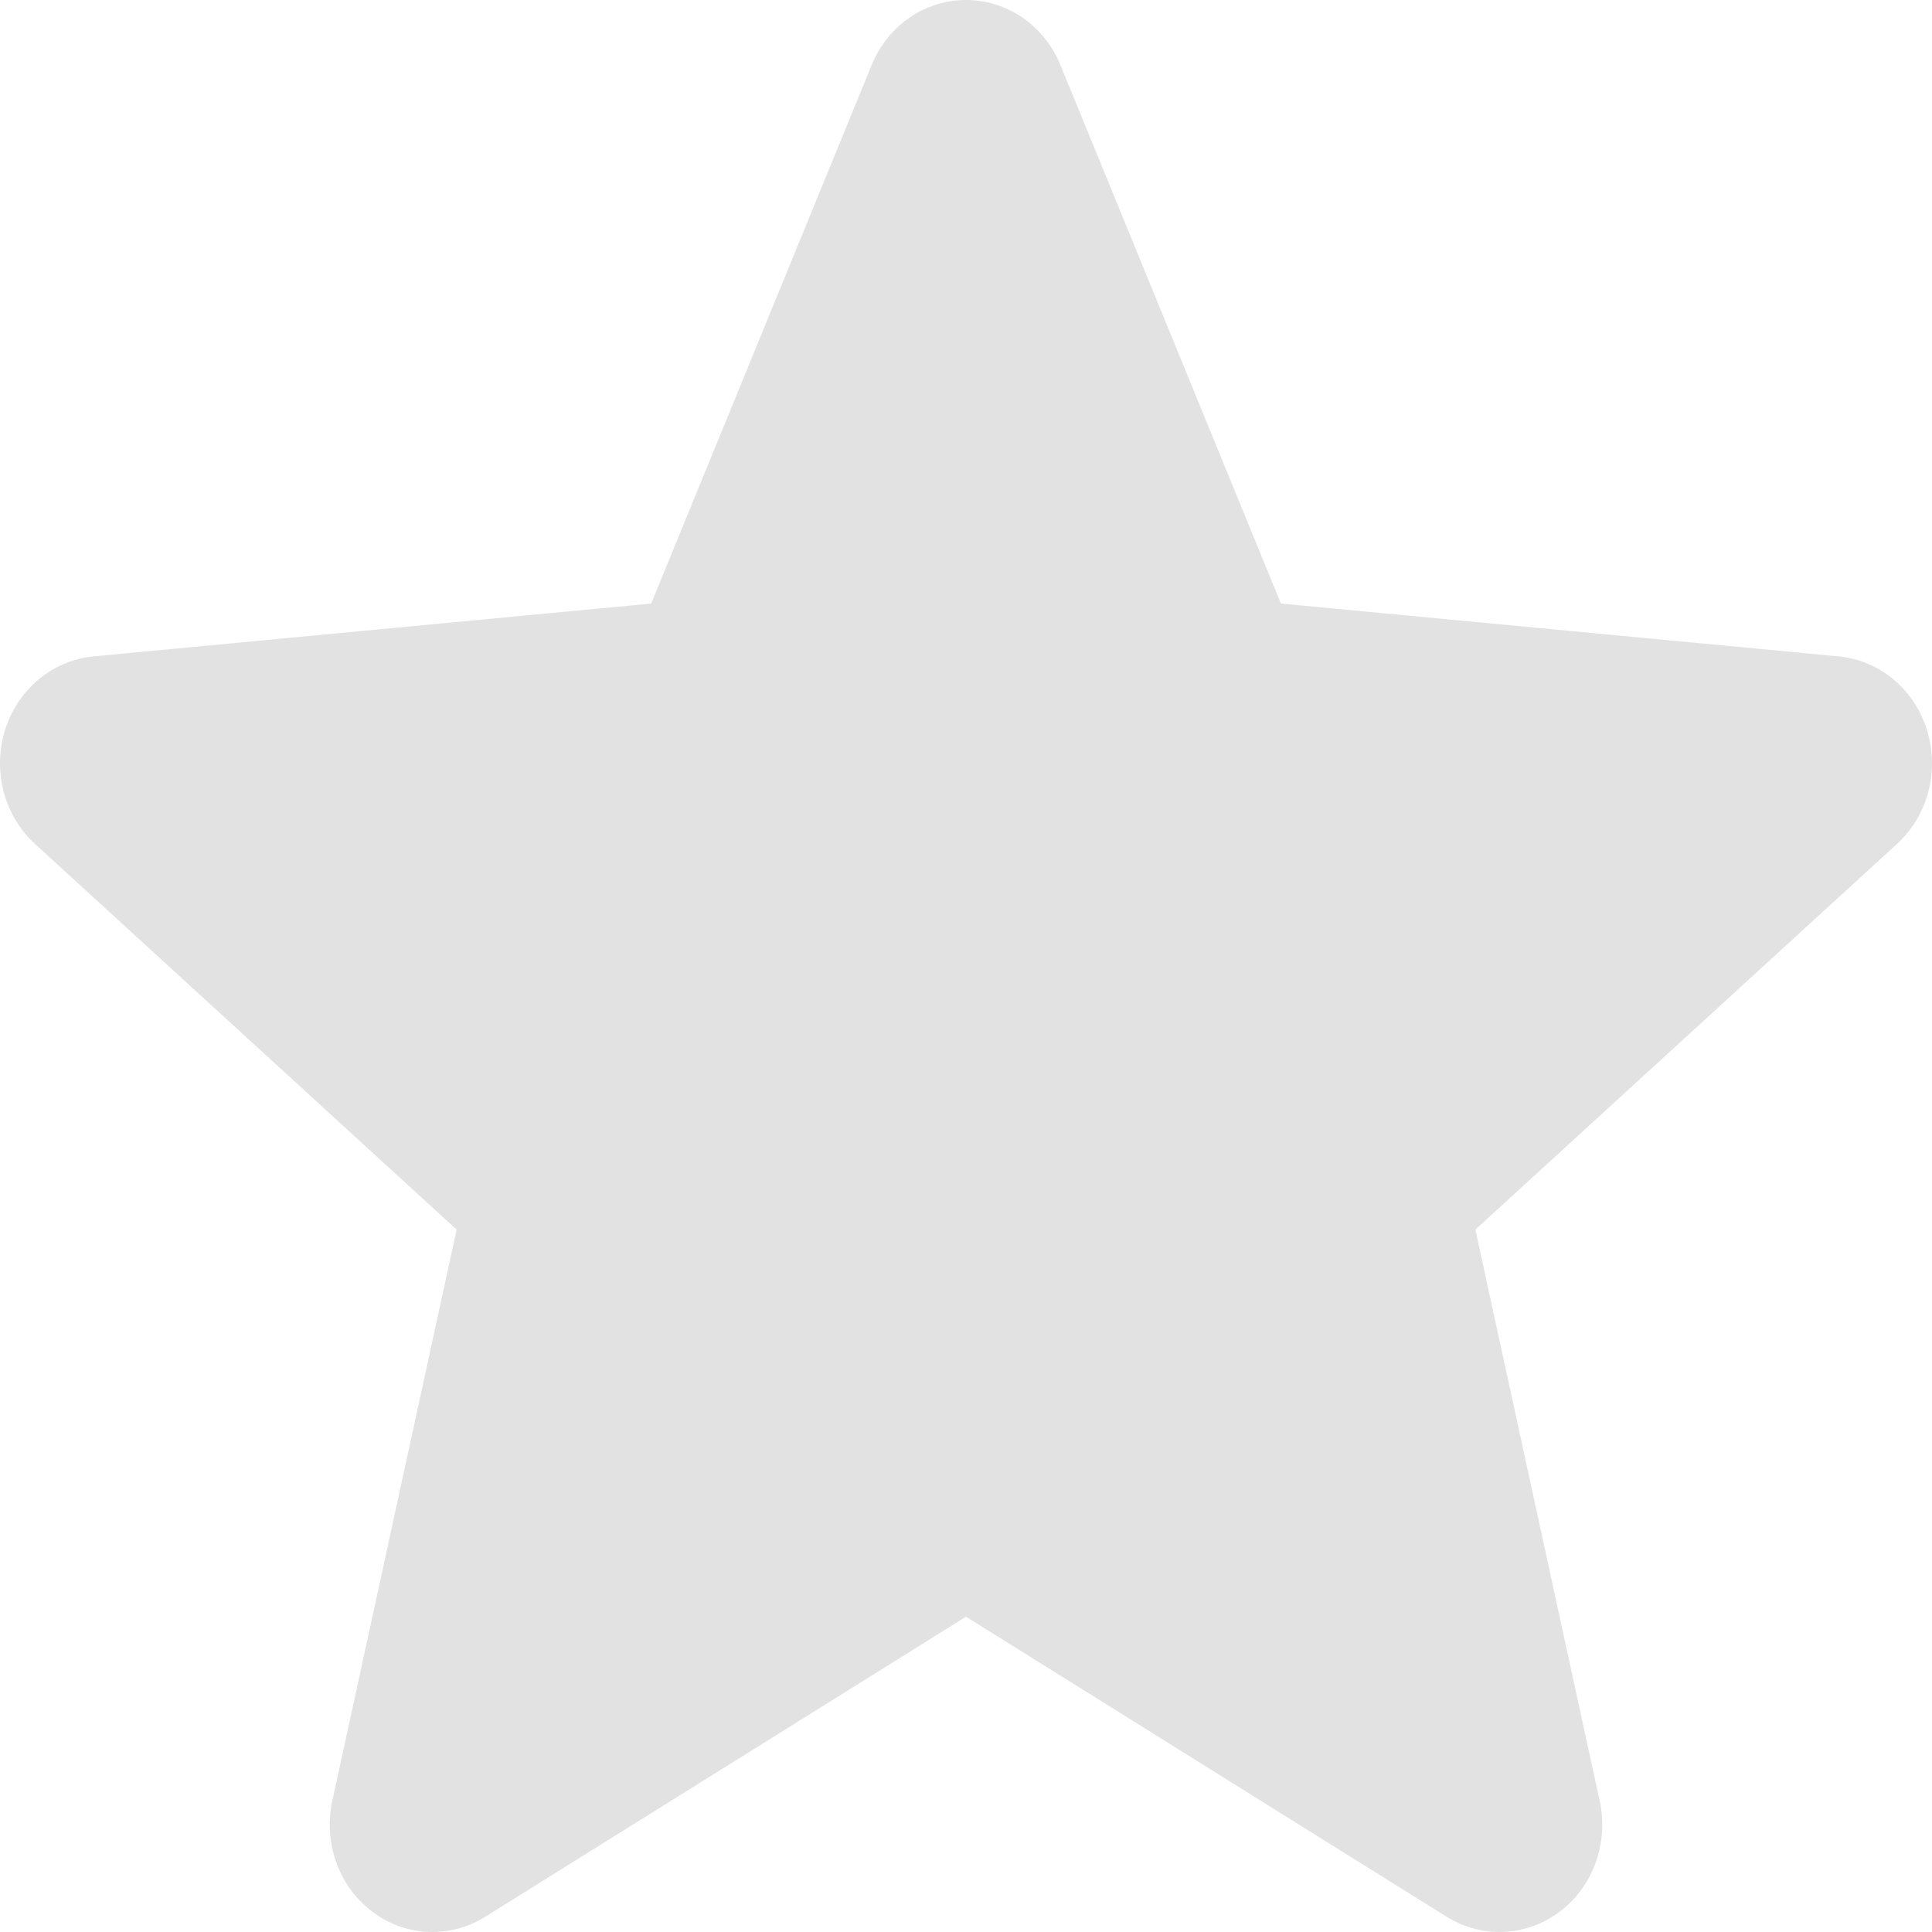
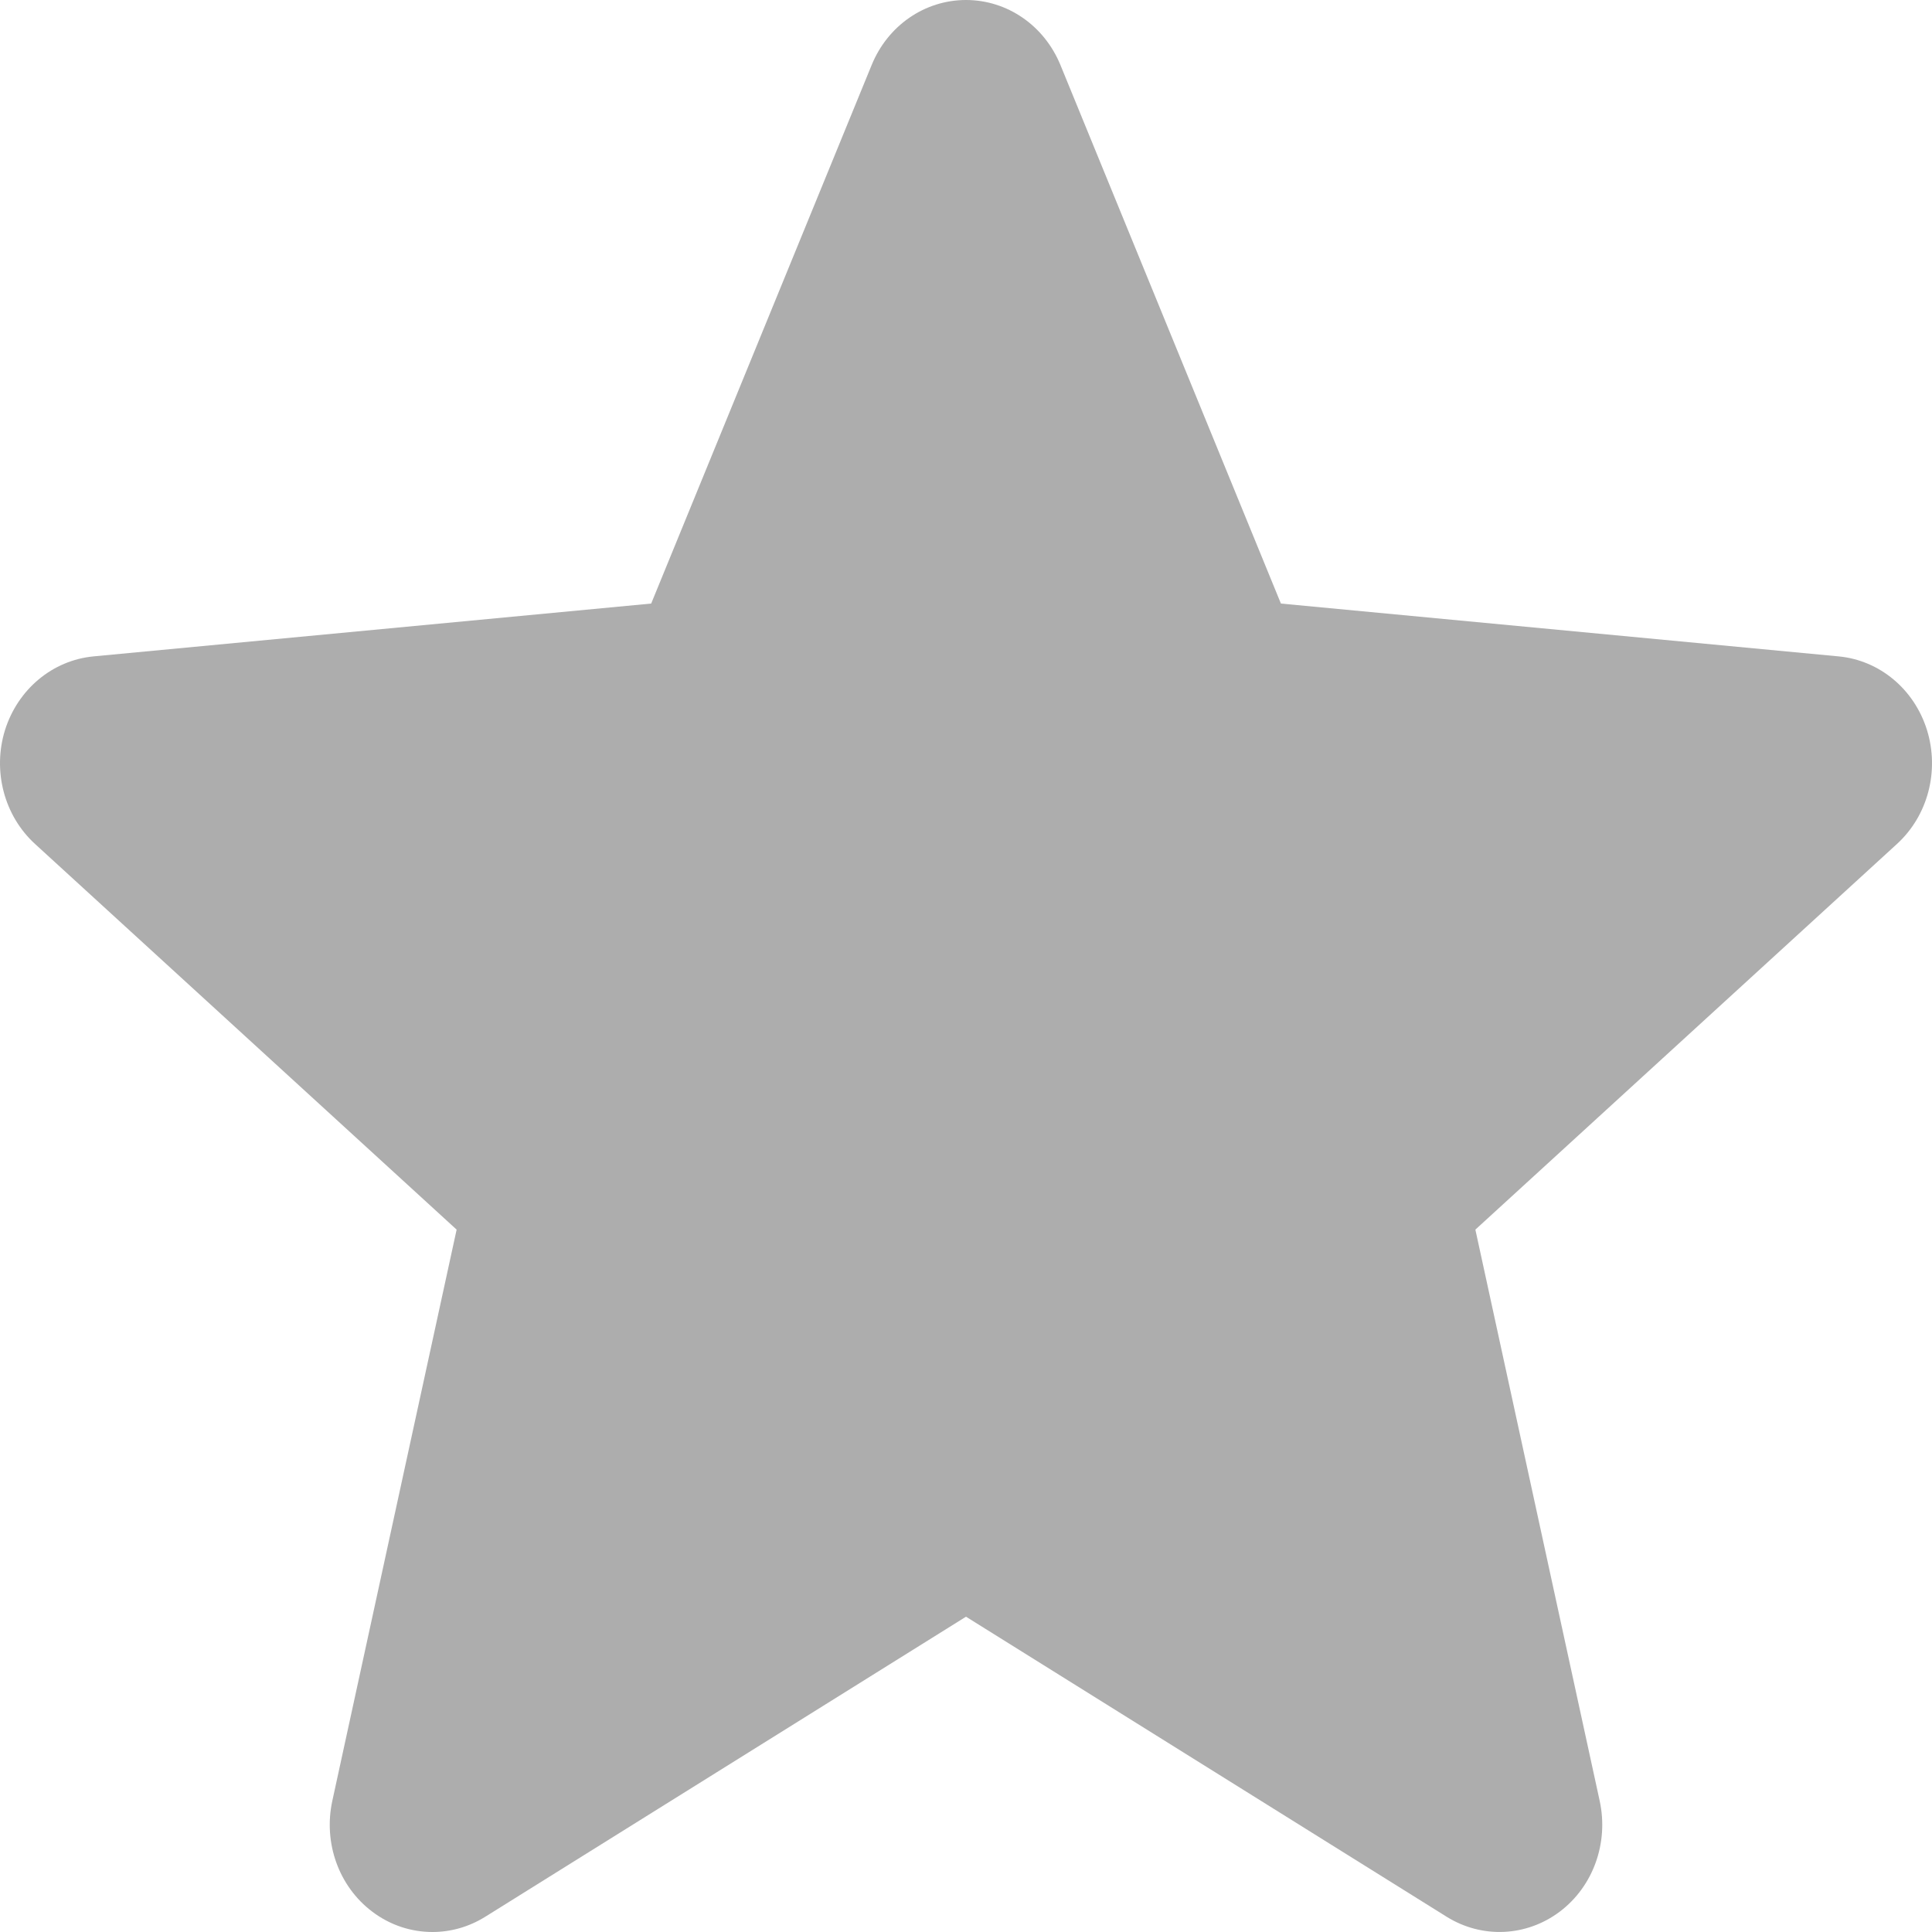
- <svg xmlns="http://www.w3.org/2000/svg" width="20" height="20" viewBox="0 0 20 20" fill="#E2E2E2">
+ <svg xmlns="http://www.w3.org/2000/svg" width="20" height="20" viewBox="0 0 20 20" fill="#adadad">
  <path d="M19.948 7.557C19.816 7.134 19.457 6.835 19.034 6.795L13.26 6.248L10.978 0.674C10.81 0.264 10.427 0 10 0C9.573 0 9.19 0.264 9.023 0.674L6.741 6.248L0.967 6.795C0.543 6.836 0.185 7.135 0.052 7.557C-0.079 7.979 0.042 8.443 0.362 8.736L4.727 12.729L3.44 18.643C3.346 19.078 3.507 19.528 3.853 19.789C4.039 19.93 4.257 20 4.477 20C4.665 20 4.853 19.948 5.022 19.843L10 16.736L14.977 19.843C15.343 20.07 15.802 20.049 16.147 19.789C16.493 19.528 16.654 19.078 16.56 18.643L15.273 12.729L19.638 8.736C19.958 8.443 20.079 7.98 19.948 7.557Z" />
</svg>
